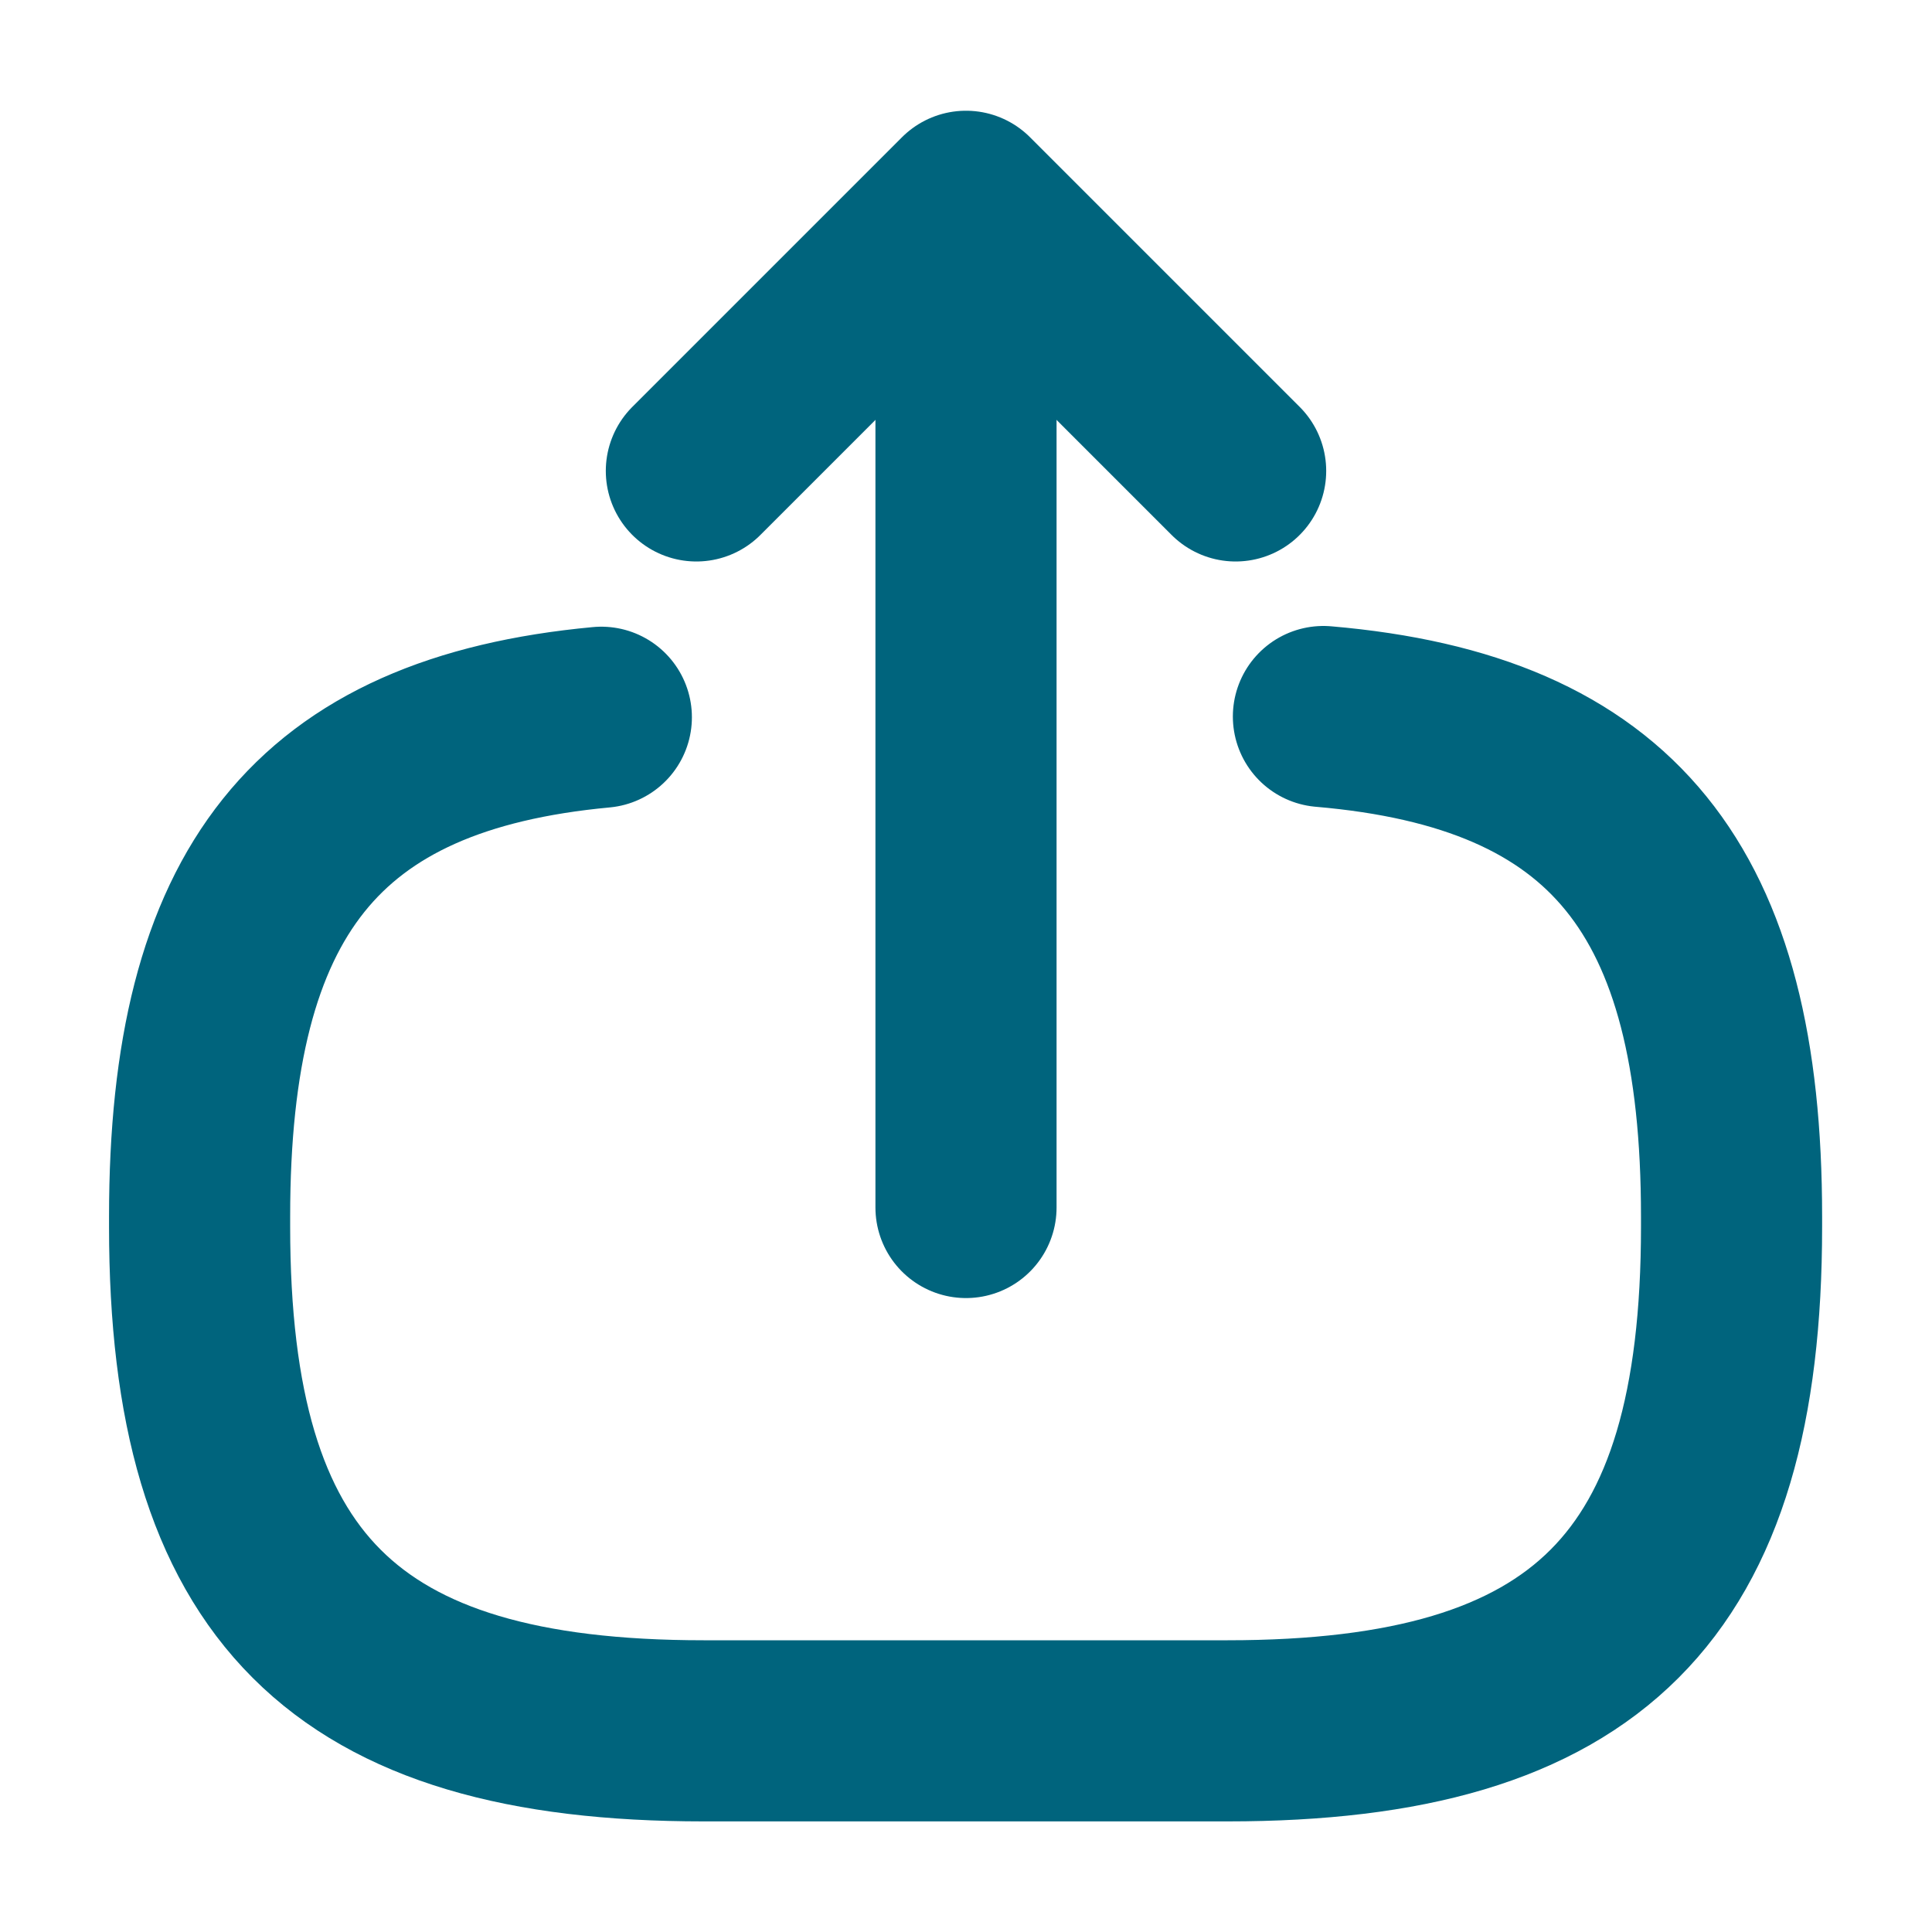
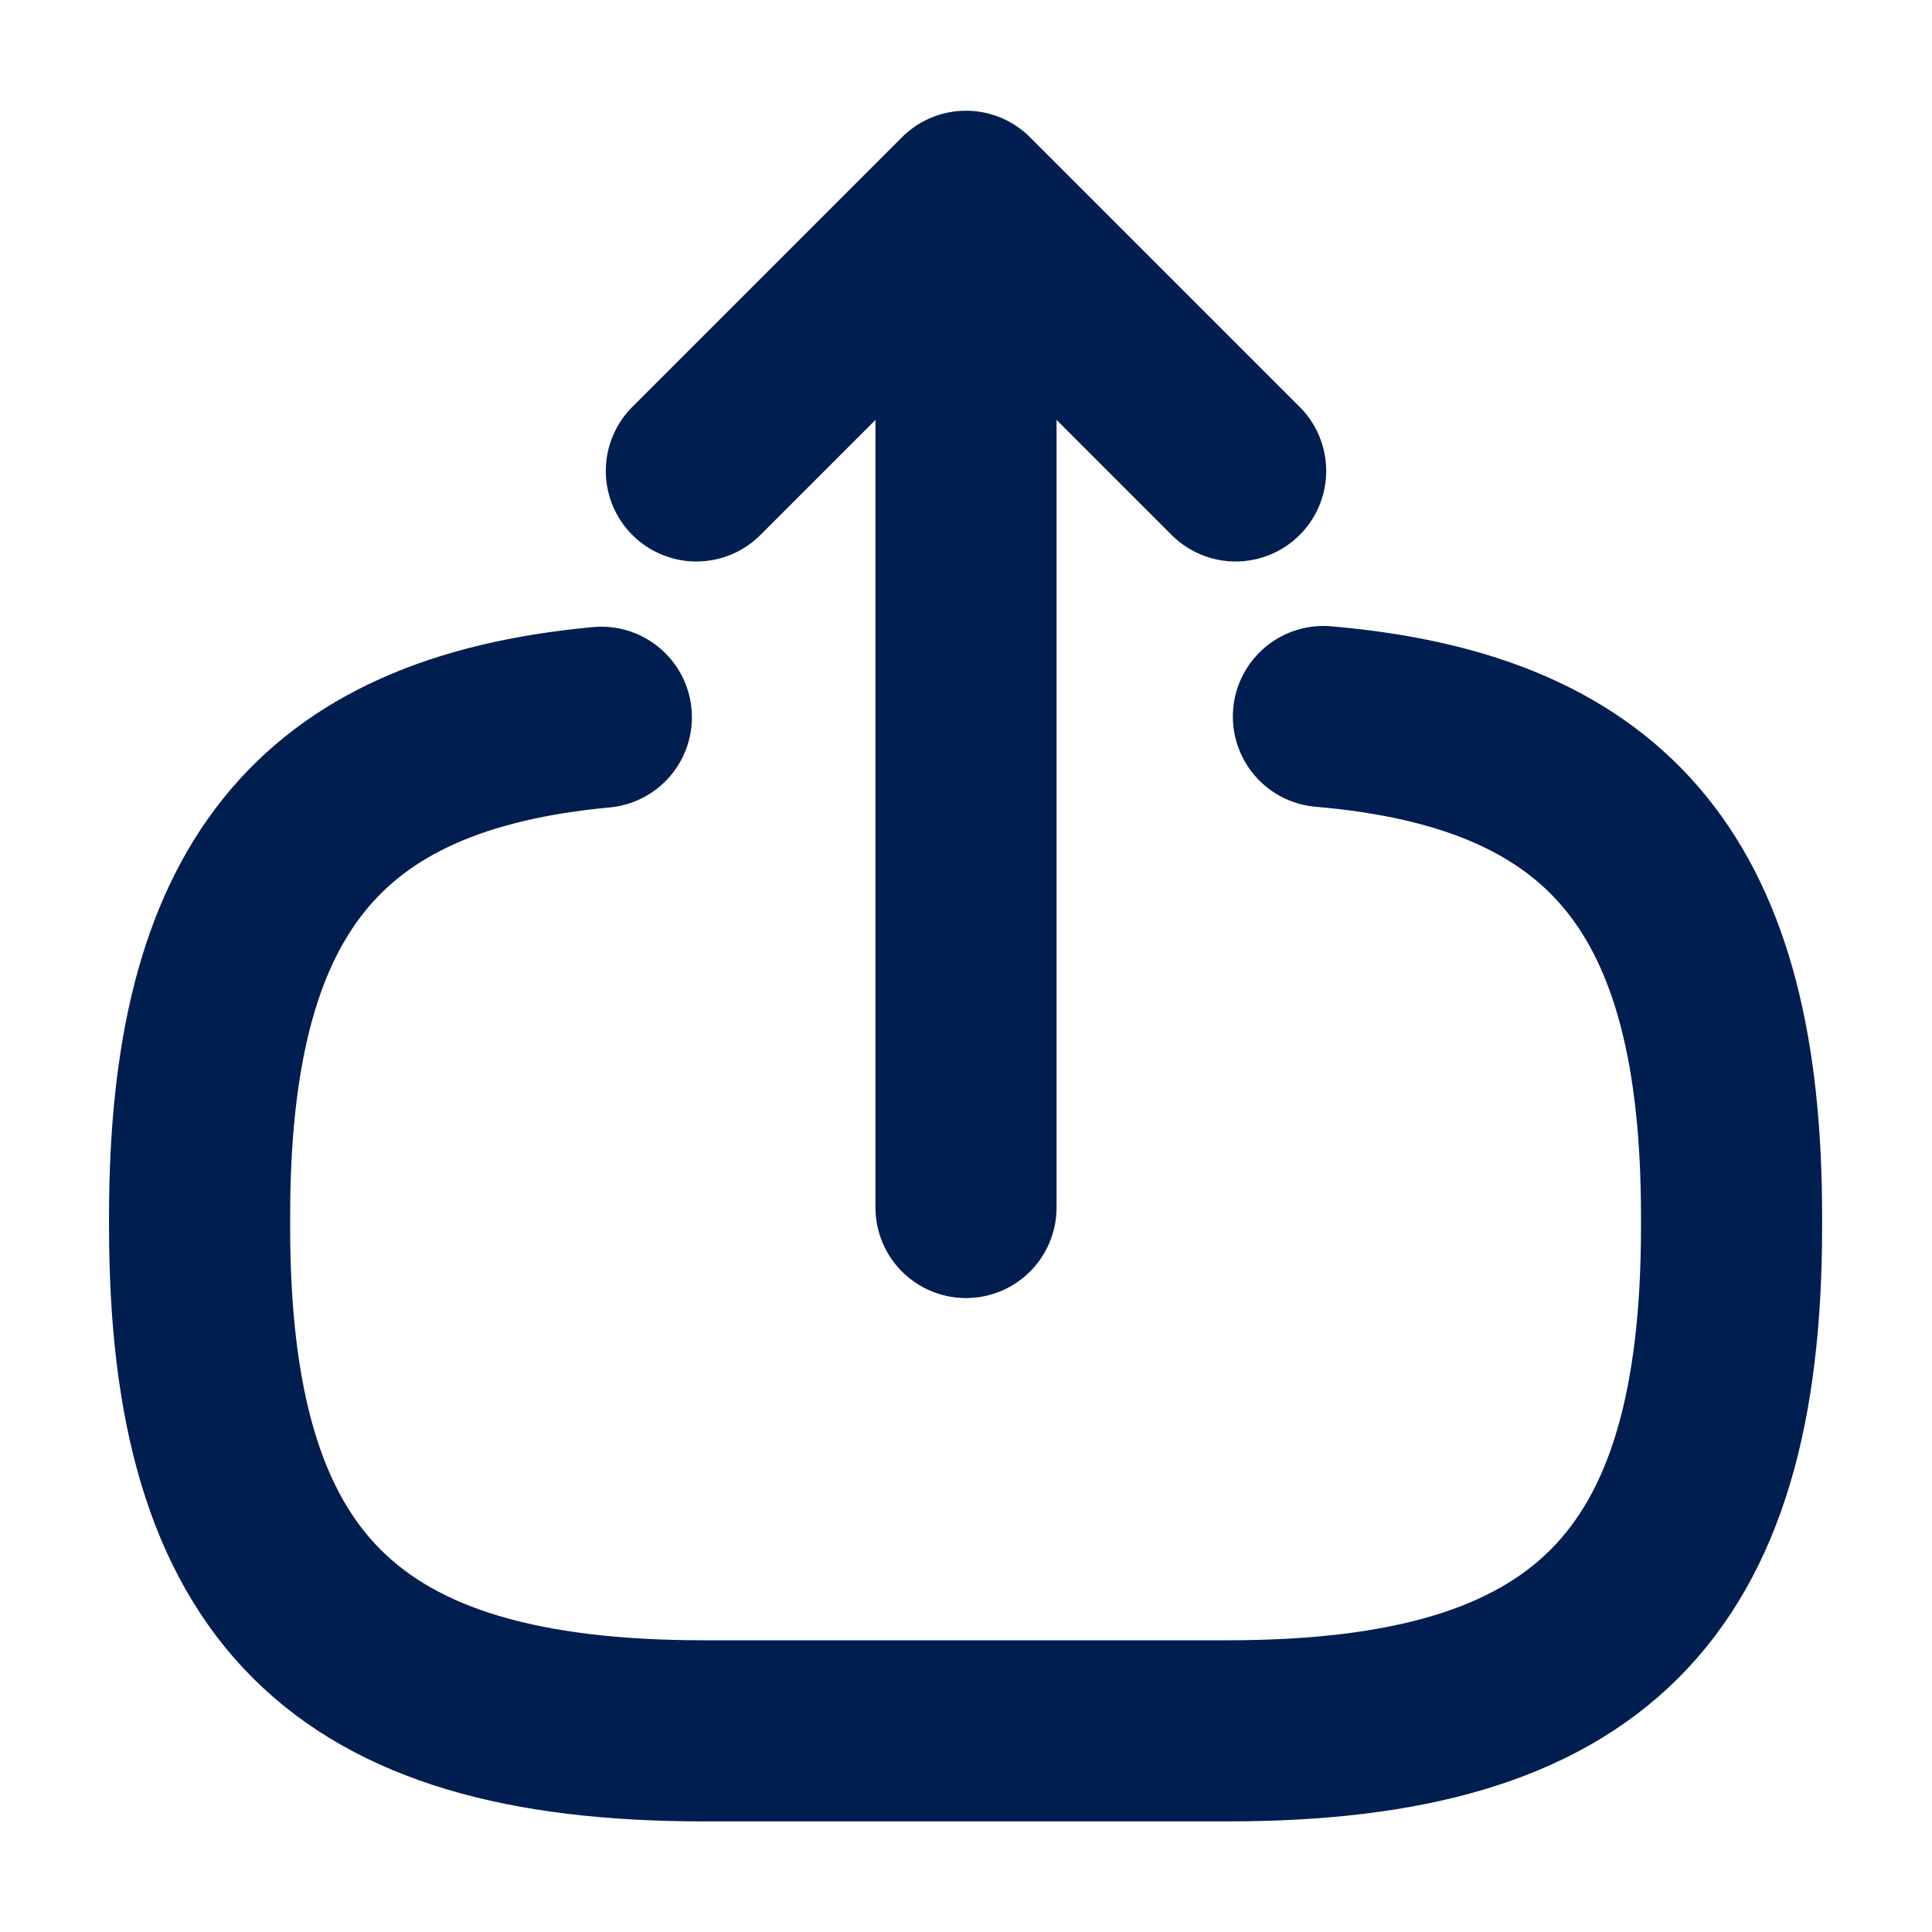
<svg xmlns="http://www.w3.org/2000/svg" width="16" height="16" viewBox="0 0 16 16" fill="none">
-   <path d="M10.96 5.934C13.36 6.14 14.34 7.374 14.34 10.074V10.16C14.34 13.14 13.147 14.334 10.167 14.334H5.827C2.847 14.334 1.653 13.14 1.653 10.16V10.074C1.653 7.394 2.62 6.16 4.98 5.94" stroke="#00647D" stroke-width="1.5" stroke-linecap="round" stroke-linejoin="round" />
-   <path d="M8 10V2.413" stroke="#00647D" stroke-width="1.5" stroke-linecap="round" stroke-linejoin="round" />
-   <path d="M10.233 3.9L8 1.667L5.767 3.9" stroke="#00647D" stroke-width="1.5" stroke-linecap="round" stroke-linejoin="round" />
+   <path d="M10.96 5.934C13.36 6.14 14.34 7.374 14.34 10.074V10.16C14.34 13.14 13.147 14.334 10.167 14.334H5.827C2.847 14.334 1.653 13.14 1.653 10.16V10.074C1.653 7.394 2.62 6.16 4.98 5.94" stroke="#001E50" stroke-width="1.5" stroke-linecap="round" stroke-linejoin="round" />
+   <path d="M8 10V2.413" stroke="#001E50" stroke-width="1.5" stroke-linecap="round" stroke-linejoin="round" />
+   <path d="M10.233 3.9L8 1.667L5.767 3.9" stroke="#001E50" stroke-width="1.5" stroke-linecap="round" stroke-linejoin="round" />
</svg>
